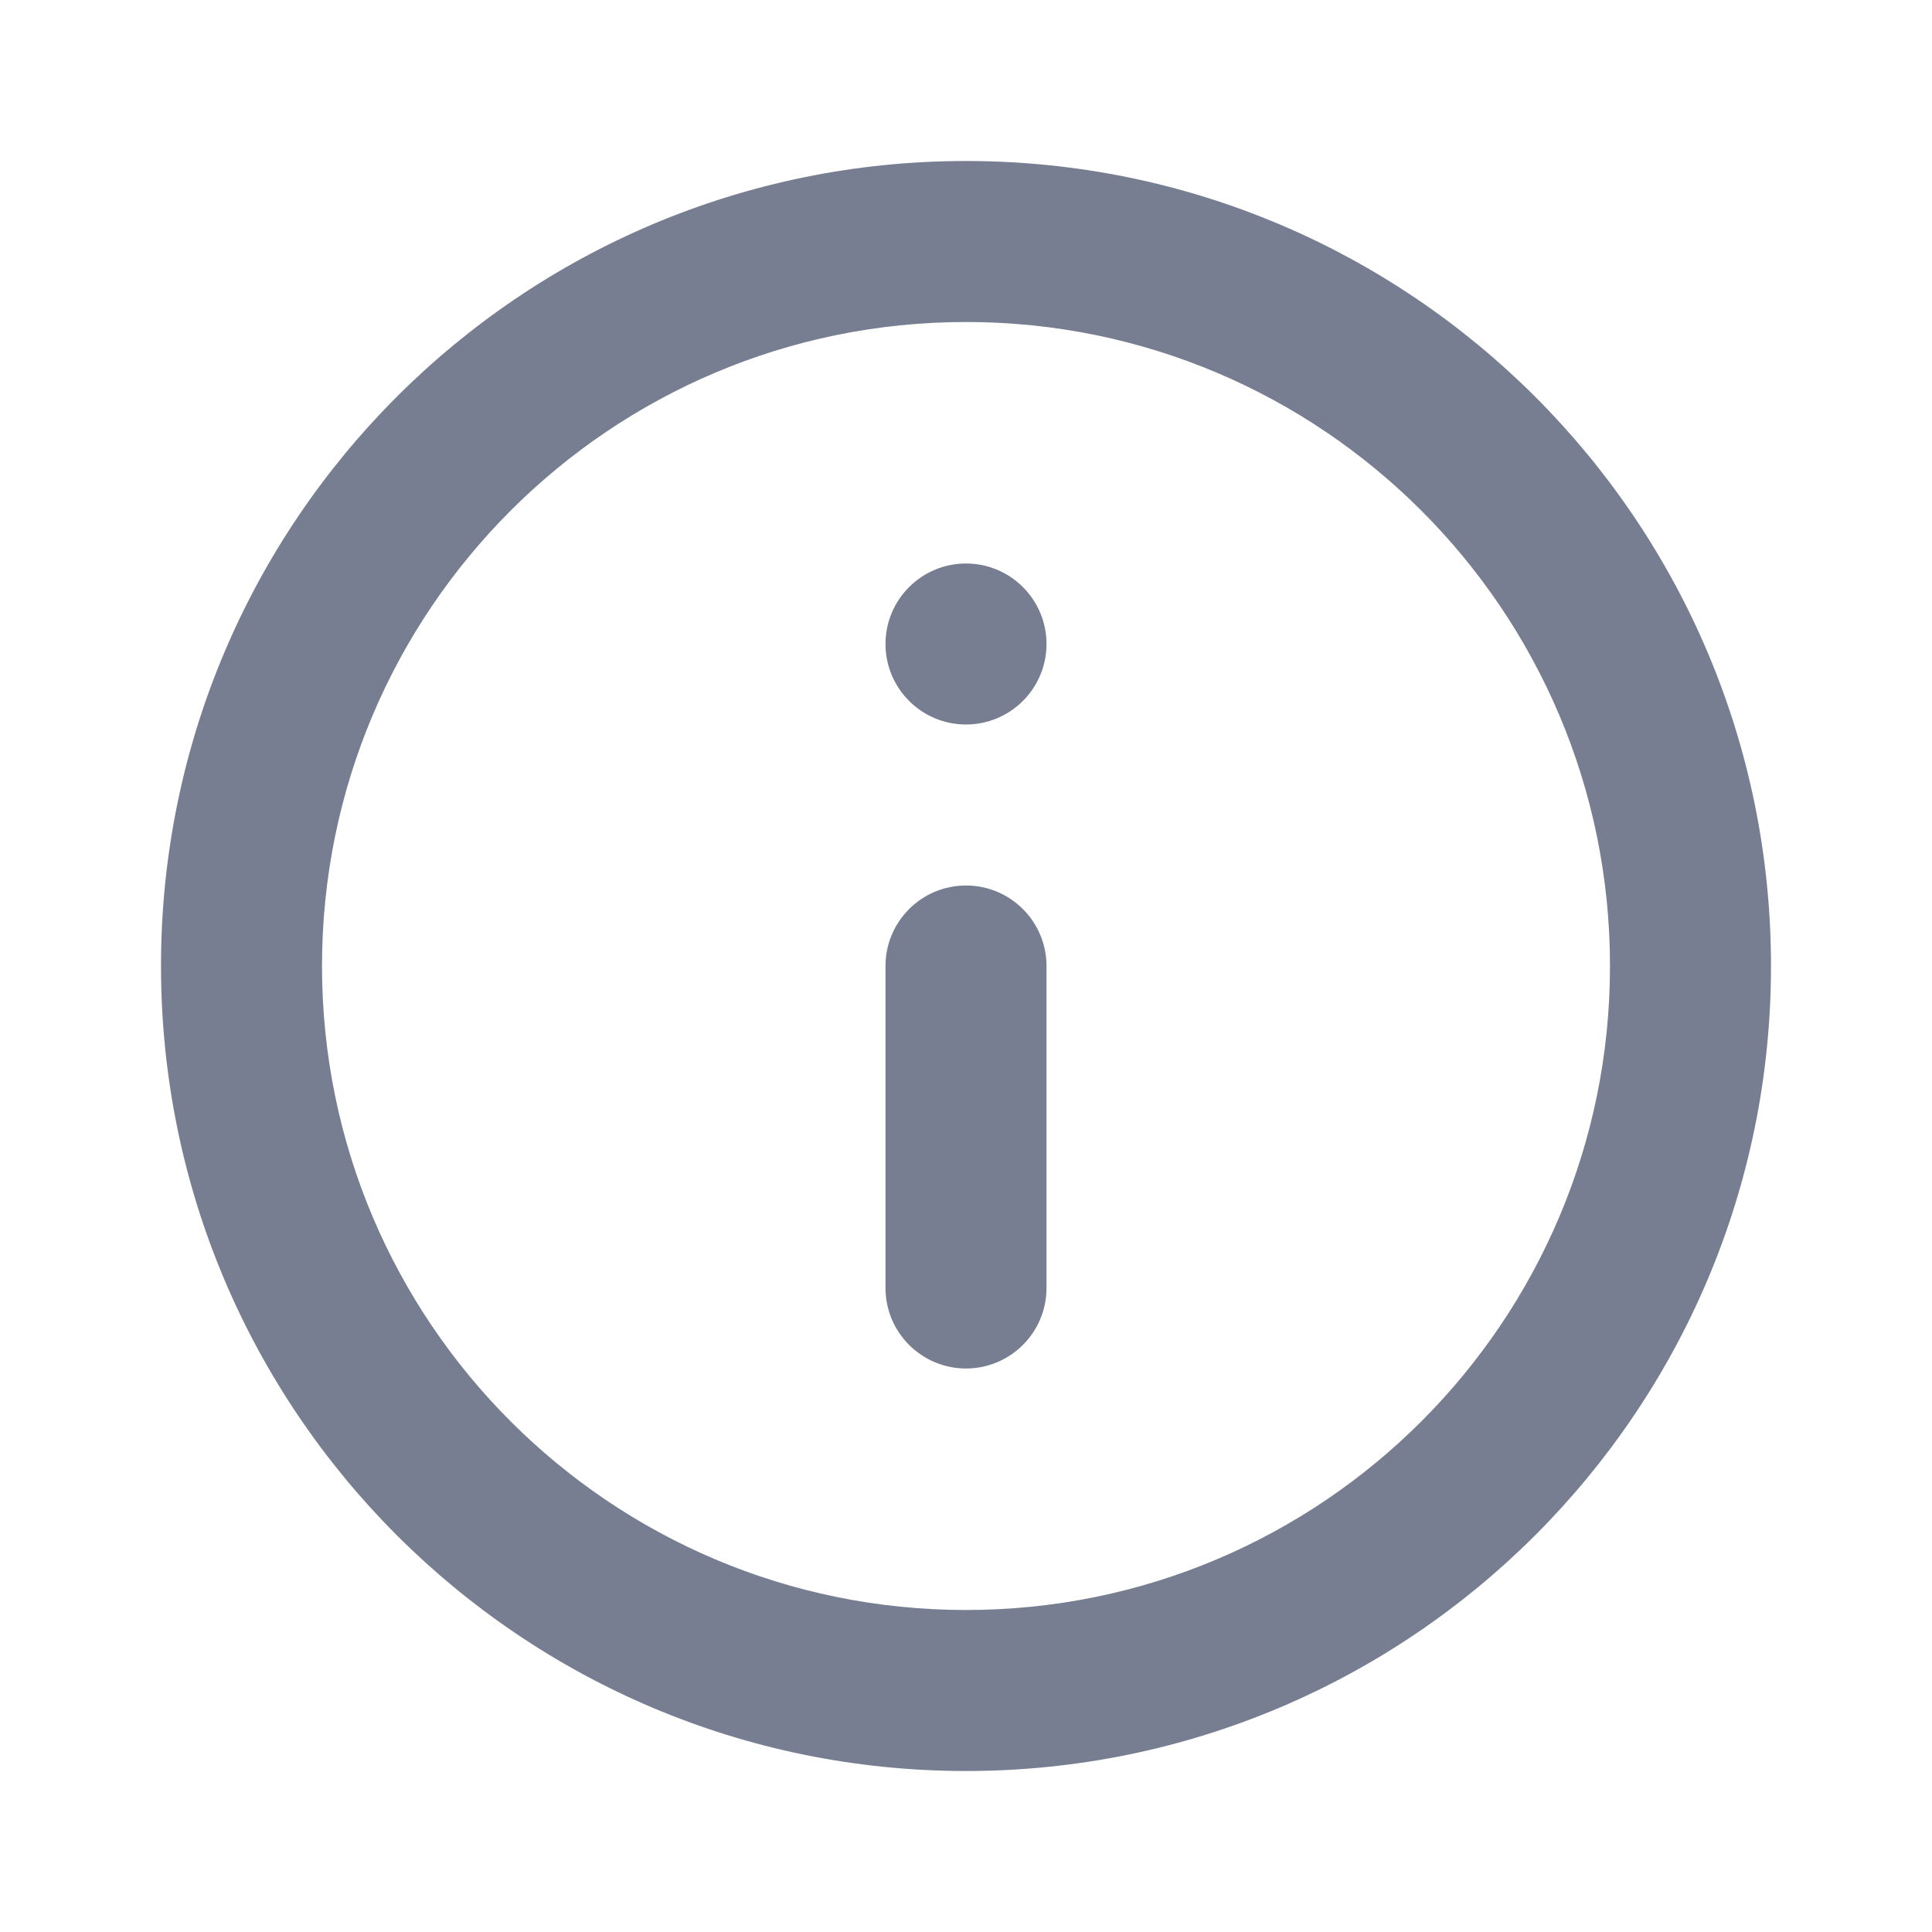
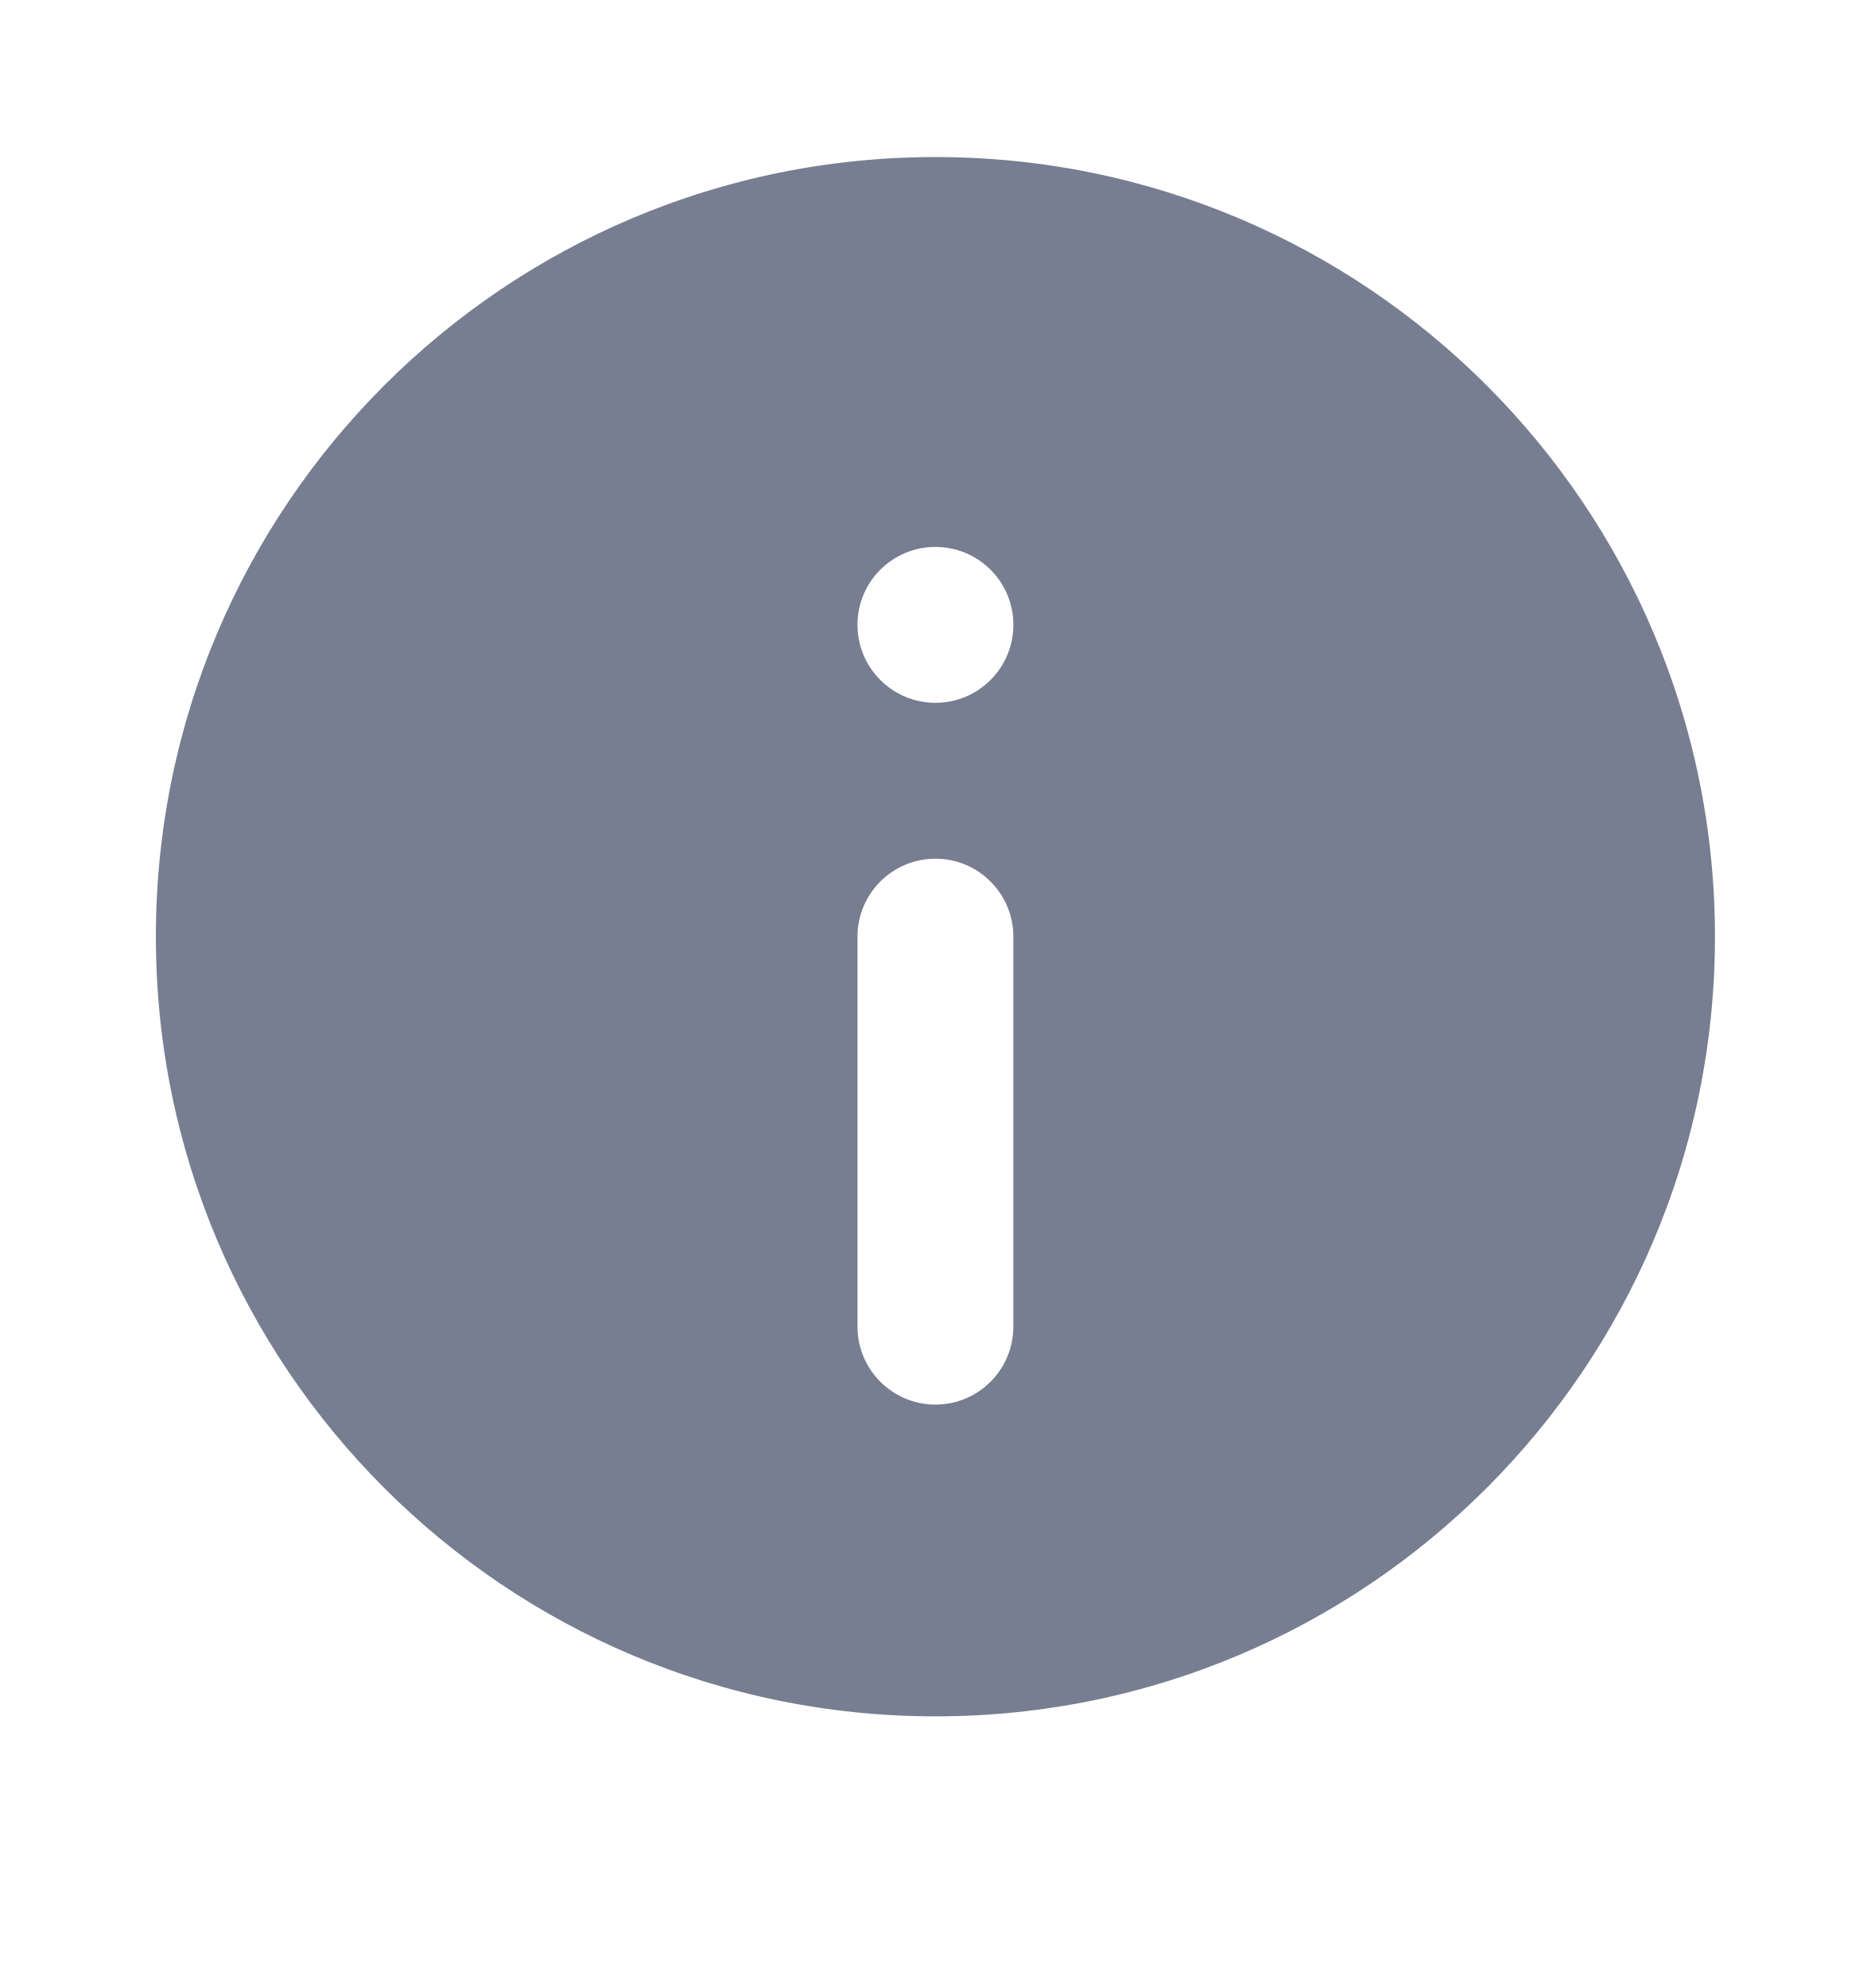
- <svg xmlns="http://www.w3.org/2000/svg" width="24" height="24" viewBox="0 0 24 24" fill="none">
-   <path fill-rule="evenodd" clip-rule="evenodd" d="M12 20C16.418 20 20 16.418 20 12C20 7.582 16.418 4 12 4C7.582 4 4 7.582 4 12C4 16.418 7.582 20 12 20ZM12 22C17.523 22 22 17.523 22 12C22 6.477 17.523 2 12 2C6.477 2 2 6.477 2 12C2 17.523 6.477 22 12 22Z" fill="#777E91" />
-   <path fill-rule="evenodd" clip-rule="evenodd" d="M12 7C11.448 7 11 7.448 11 8C11 8.552 11.448 9 12 9C12.552 9 13 8.552 13 8C13 7.448 12.552 7 12 7ZM12 11C11.448 11 11 11.448 11 12V16C11 16.552 11.448 17 12 17C12.552 17 13 16.552 13 16V12C13 11.448 12.552 11 12 11Z" fill="#777E91" />
+ <svg xmlns="http://www.w3.org/2000/svg" width="16" height="17" viewBox="0 0 16 17" fill="none">
+   <path fill-rule="evenodd" clip-rule="evenodd" d="M14.666 8.01C14.666 11.692 11.682 14.677 8 14.677C4.318 14.677 1.333 11.692 1.333 8.01C1.333 4.328 4.318 1.343 8 1.343C11.682 1.343 14.666 4.328 14.666 8.01ZM8 7.343C8.368 7.343 8.666 7.642 8.666 8.01V11.344C8.666 11.712 8.368 12.011 8 12.011C7.631 12.011 7.333 11.712 7.333 11.344V8.01C7.333 7.642 7.631 7.343 8 7.343ZM8 6.01C8.368 6.01 8.666 5.711 8.666 5.343C8.666 4.975 8.368 4.677 8 4.677C7.631 4.677 7.333 4.975 7.333 5.343C7.333 5.711 7.631 6.01 8 6.01Z" fill="#777E91" />
</svg>
